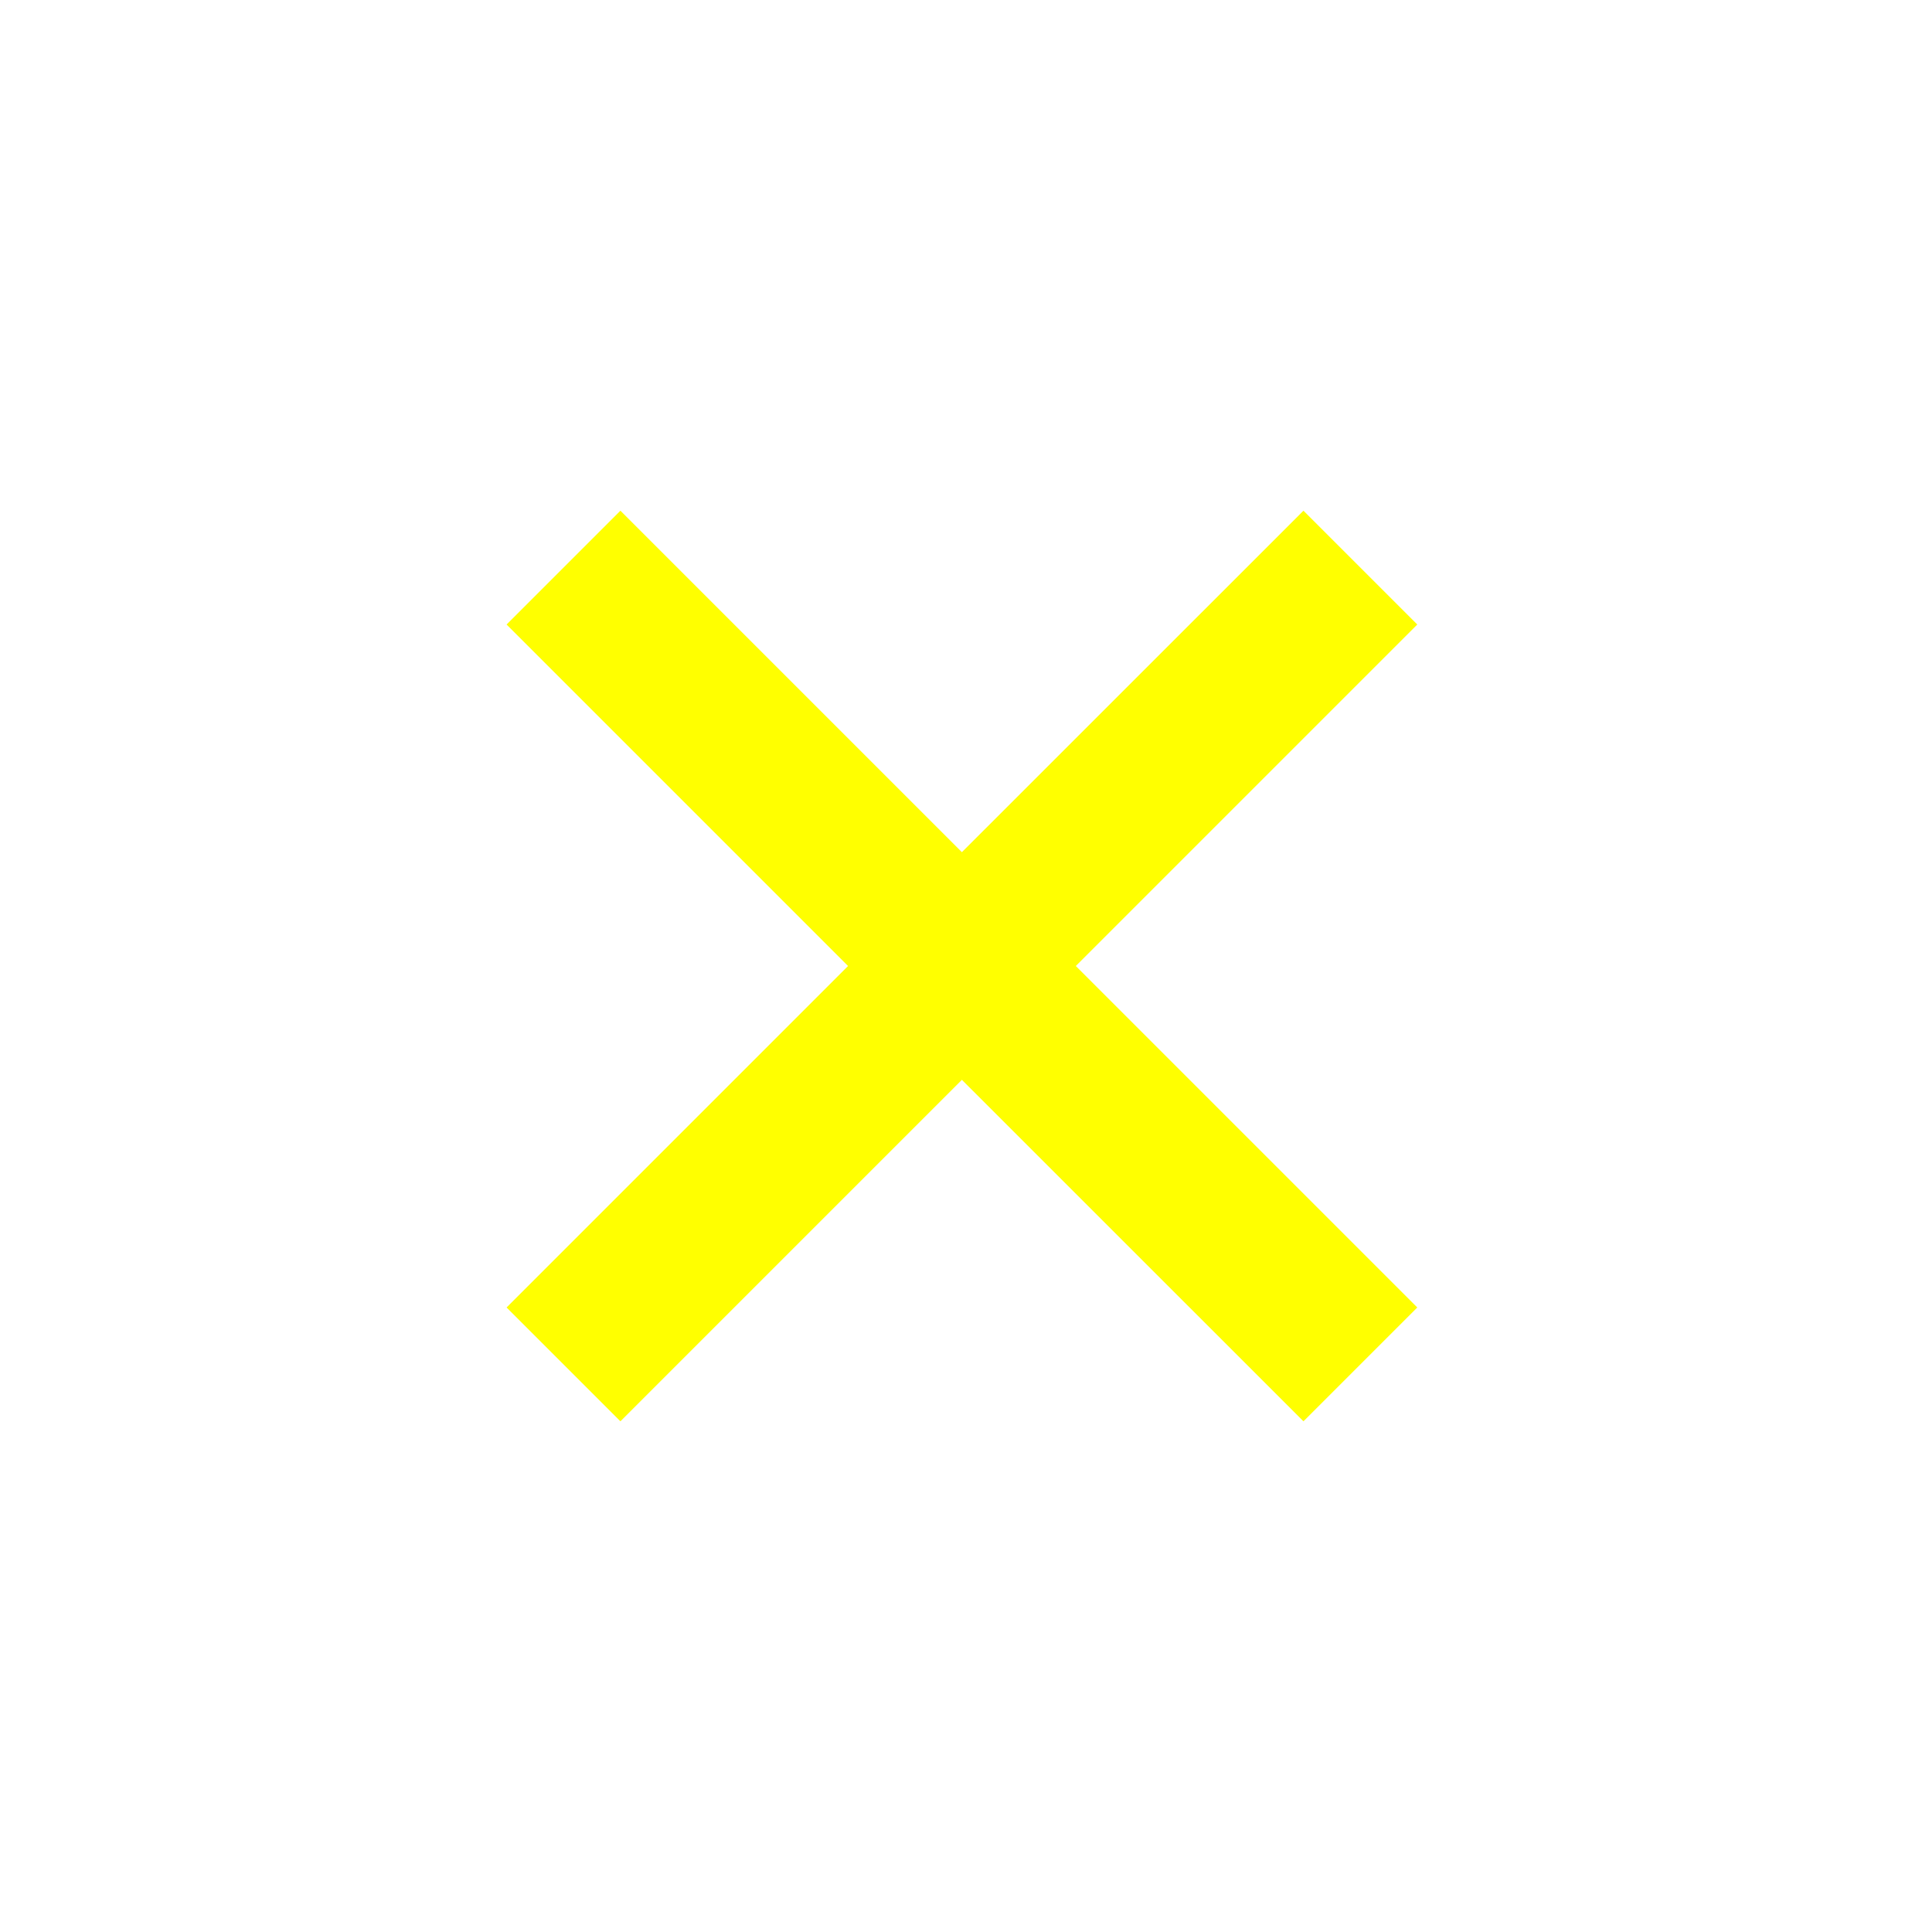
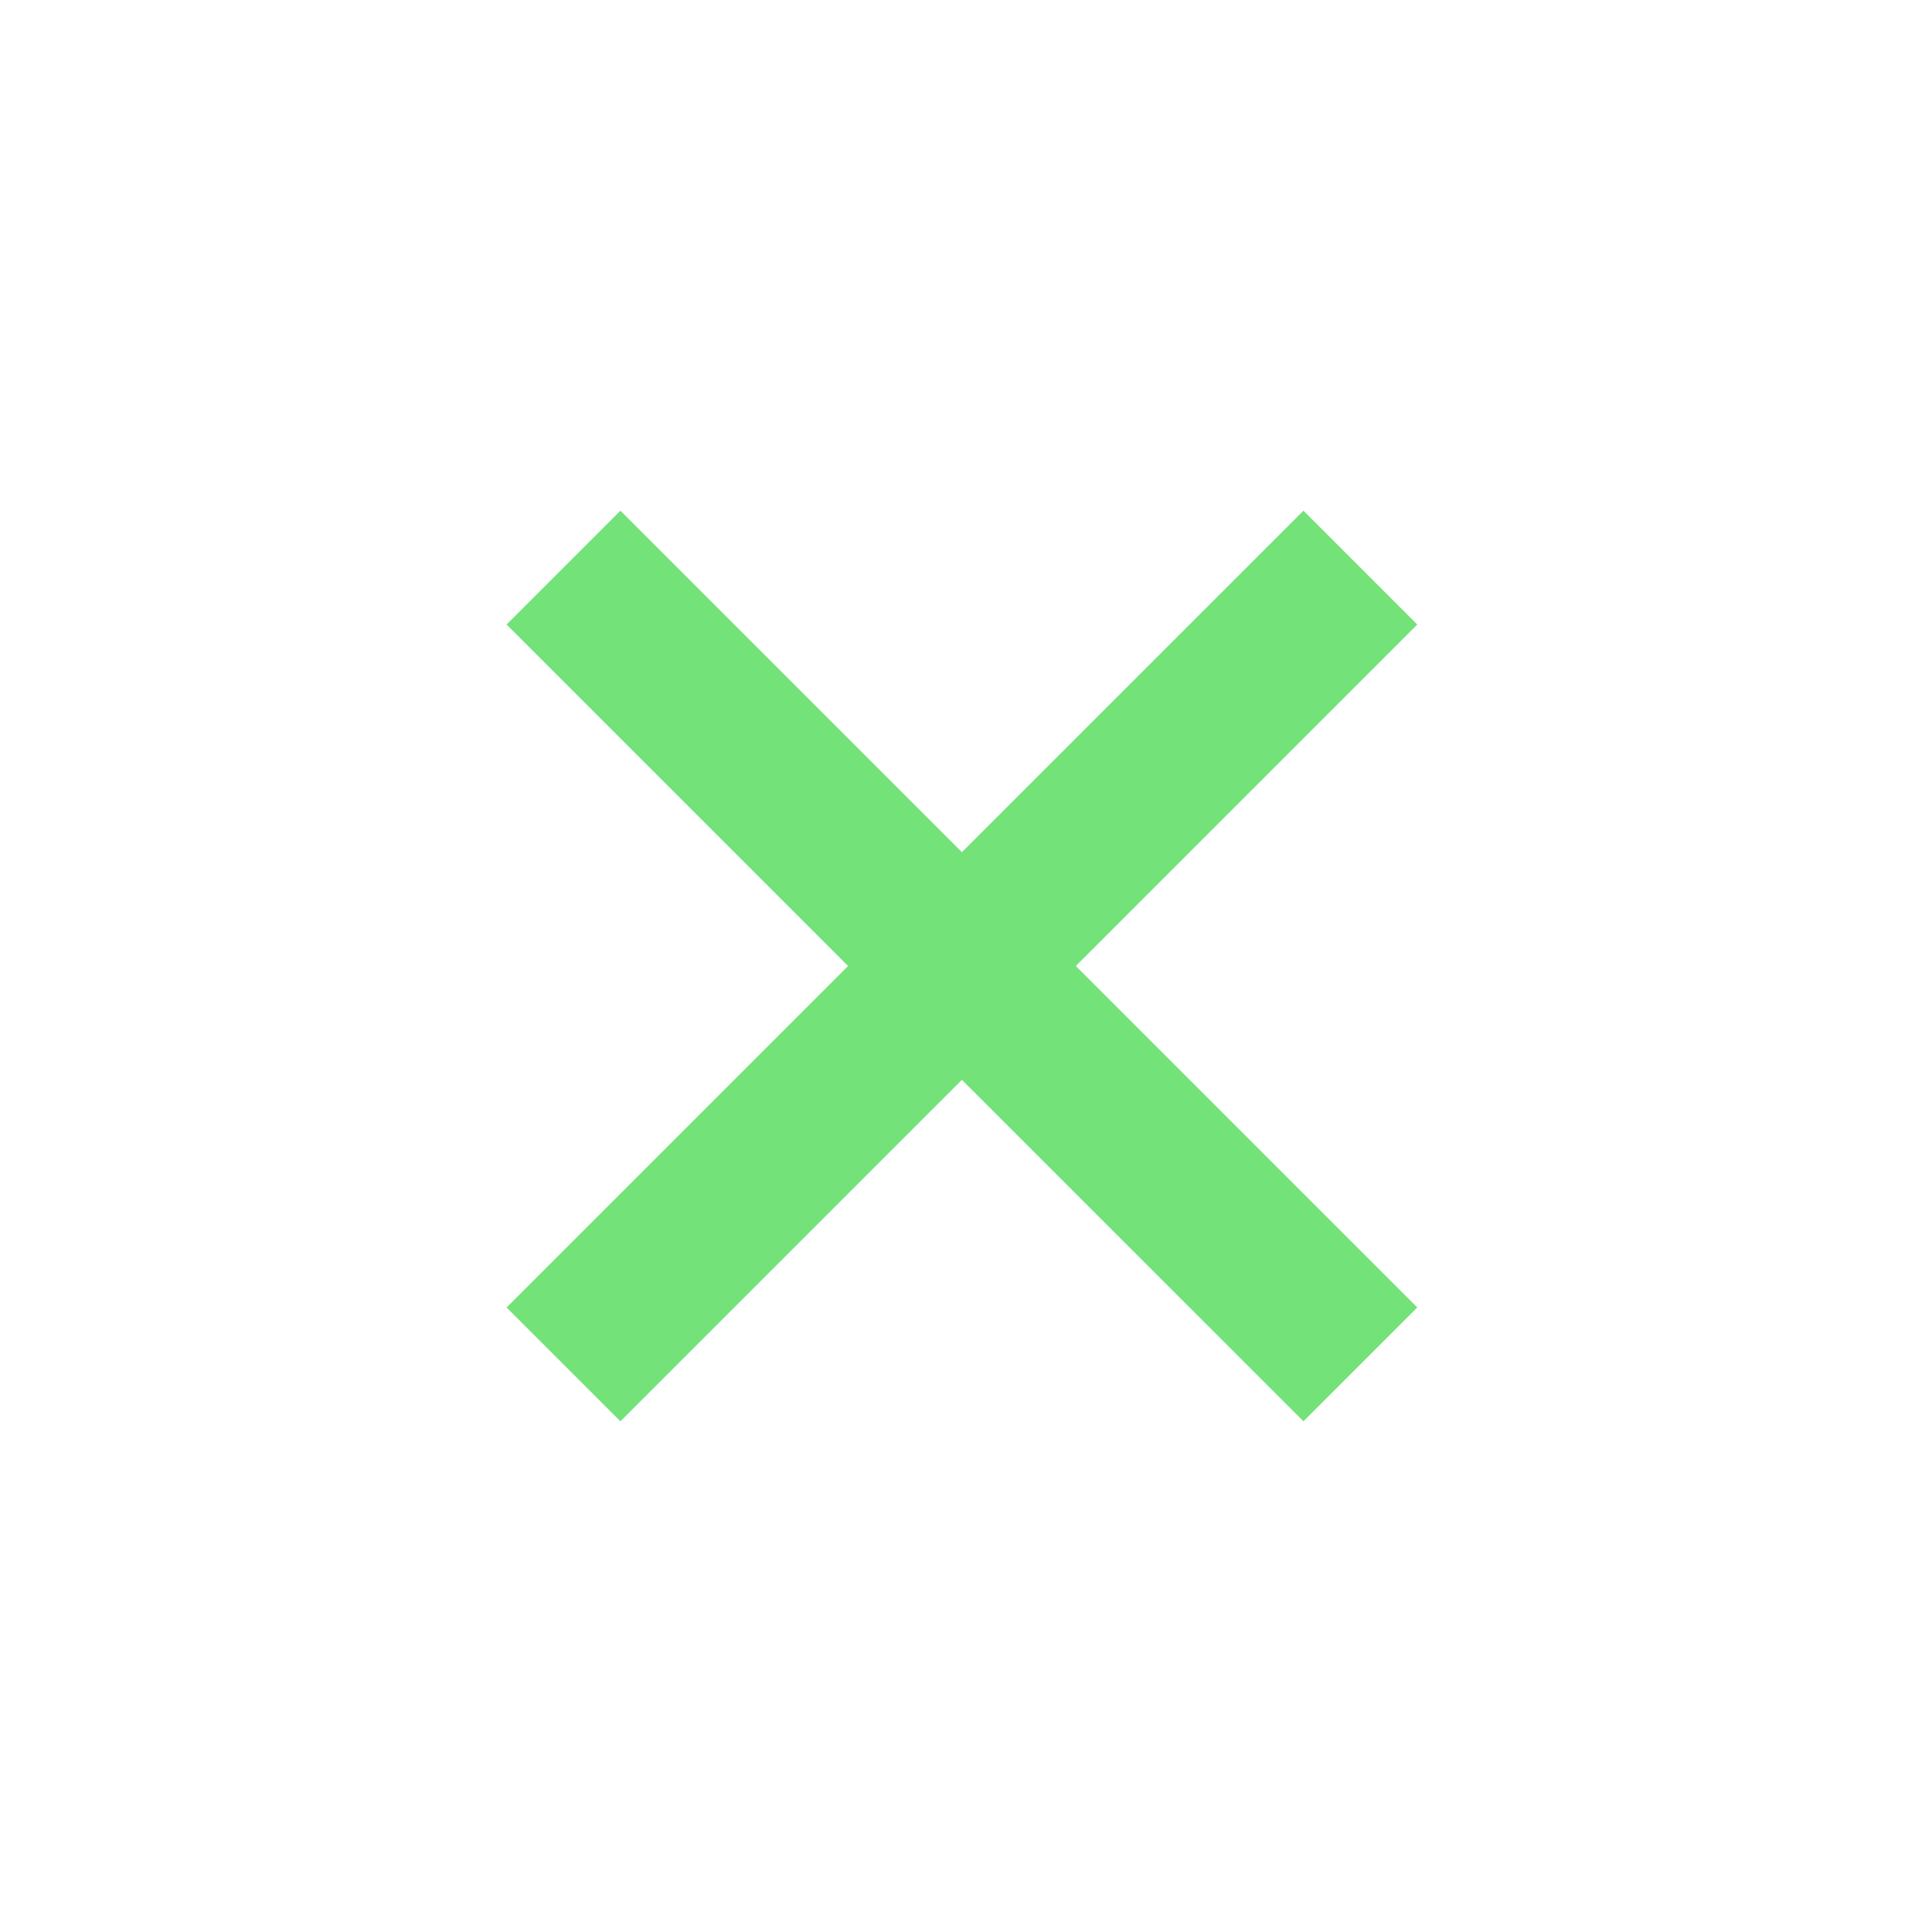
- <svg xmlns="http://www.w3.org/2000/svg" width="24" height="24" viewBox="0 0 24 24" style="fill: rgba(255, 255, 0, 1);transform: ;msFilter:;">
+ <svg xmlns="http://www.w3.org/2000/svg" width="24" height="24" viewBox="0 0 24 24" style="fill: #73e279;transform: ;msFilter:;">
  <path d="m16.192 6.344-4.243 4.242-4.242-4.242-1.414 1.414L10.535 12l-4.242 4.242 1.414 1.414 4.242-4.242 4.243 4.242 1.414-1.414L13.364 12l4.242-4.242z" />
</svg>
